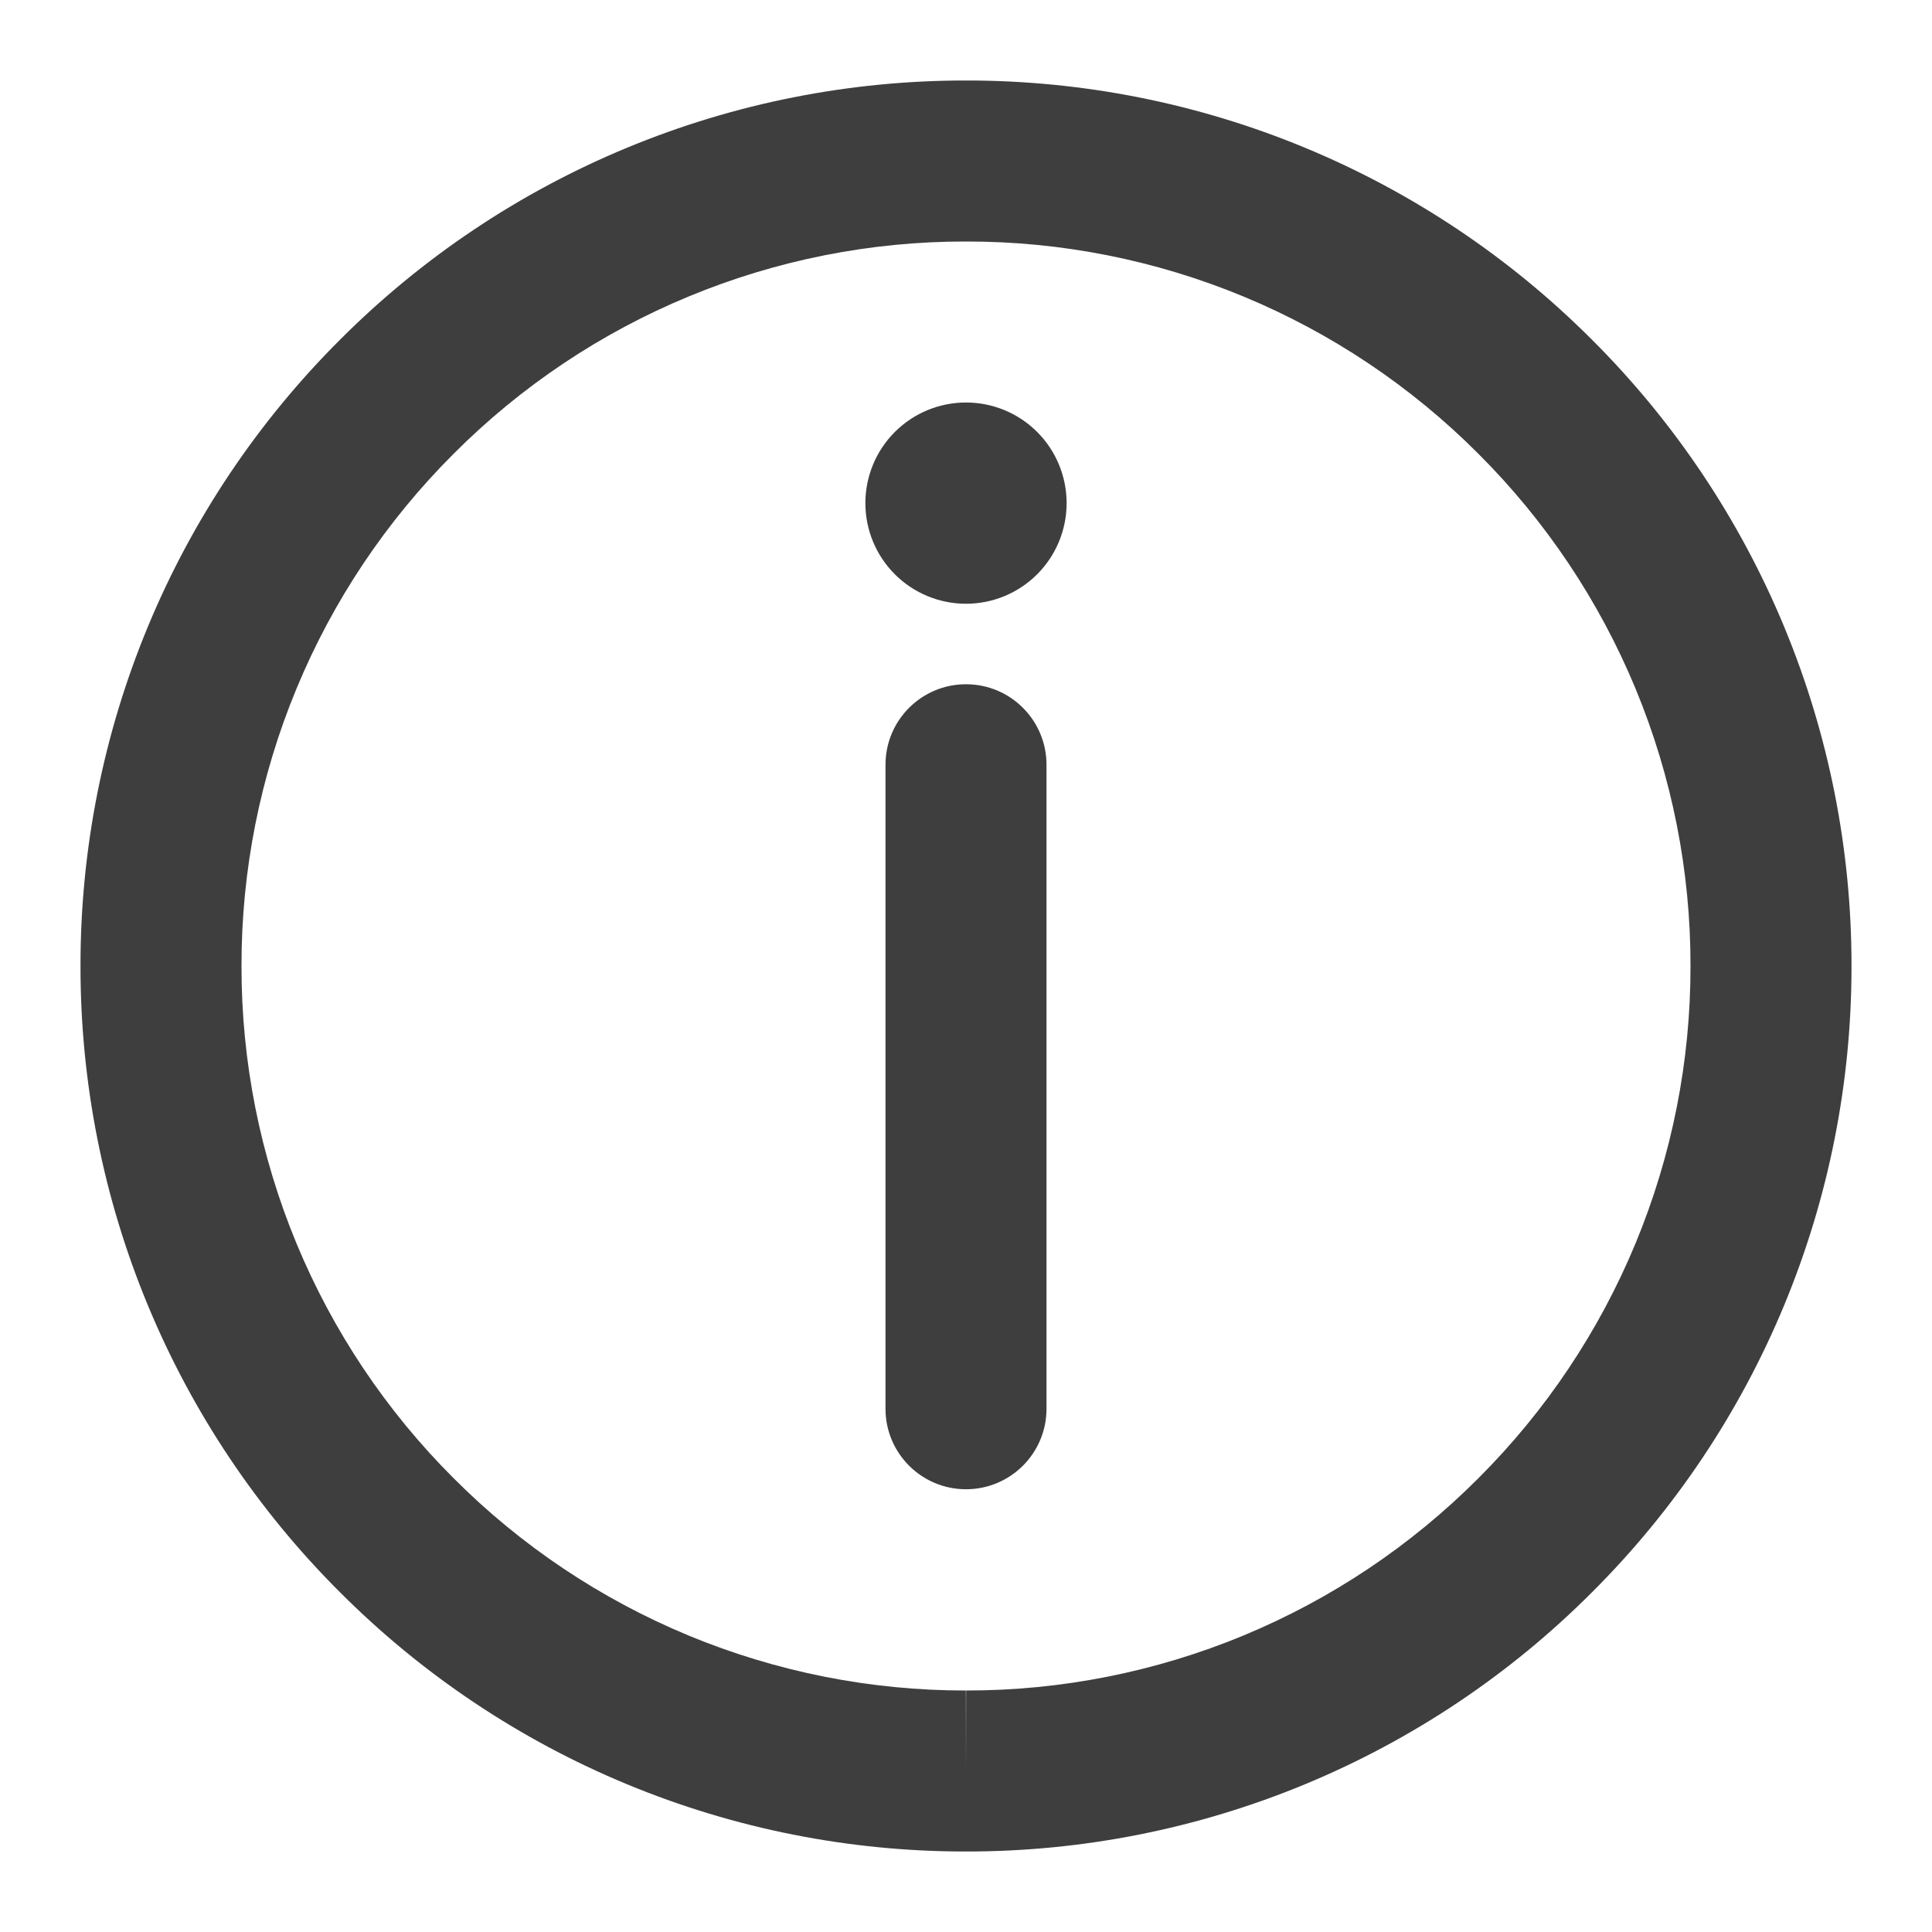
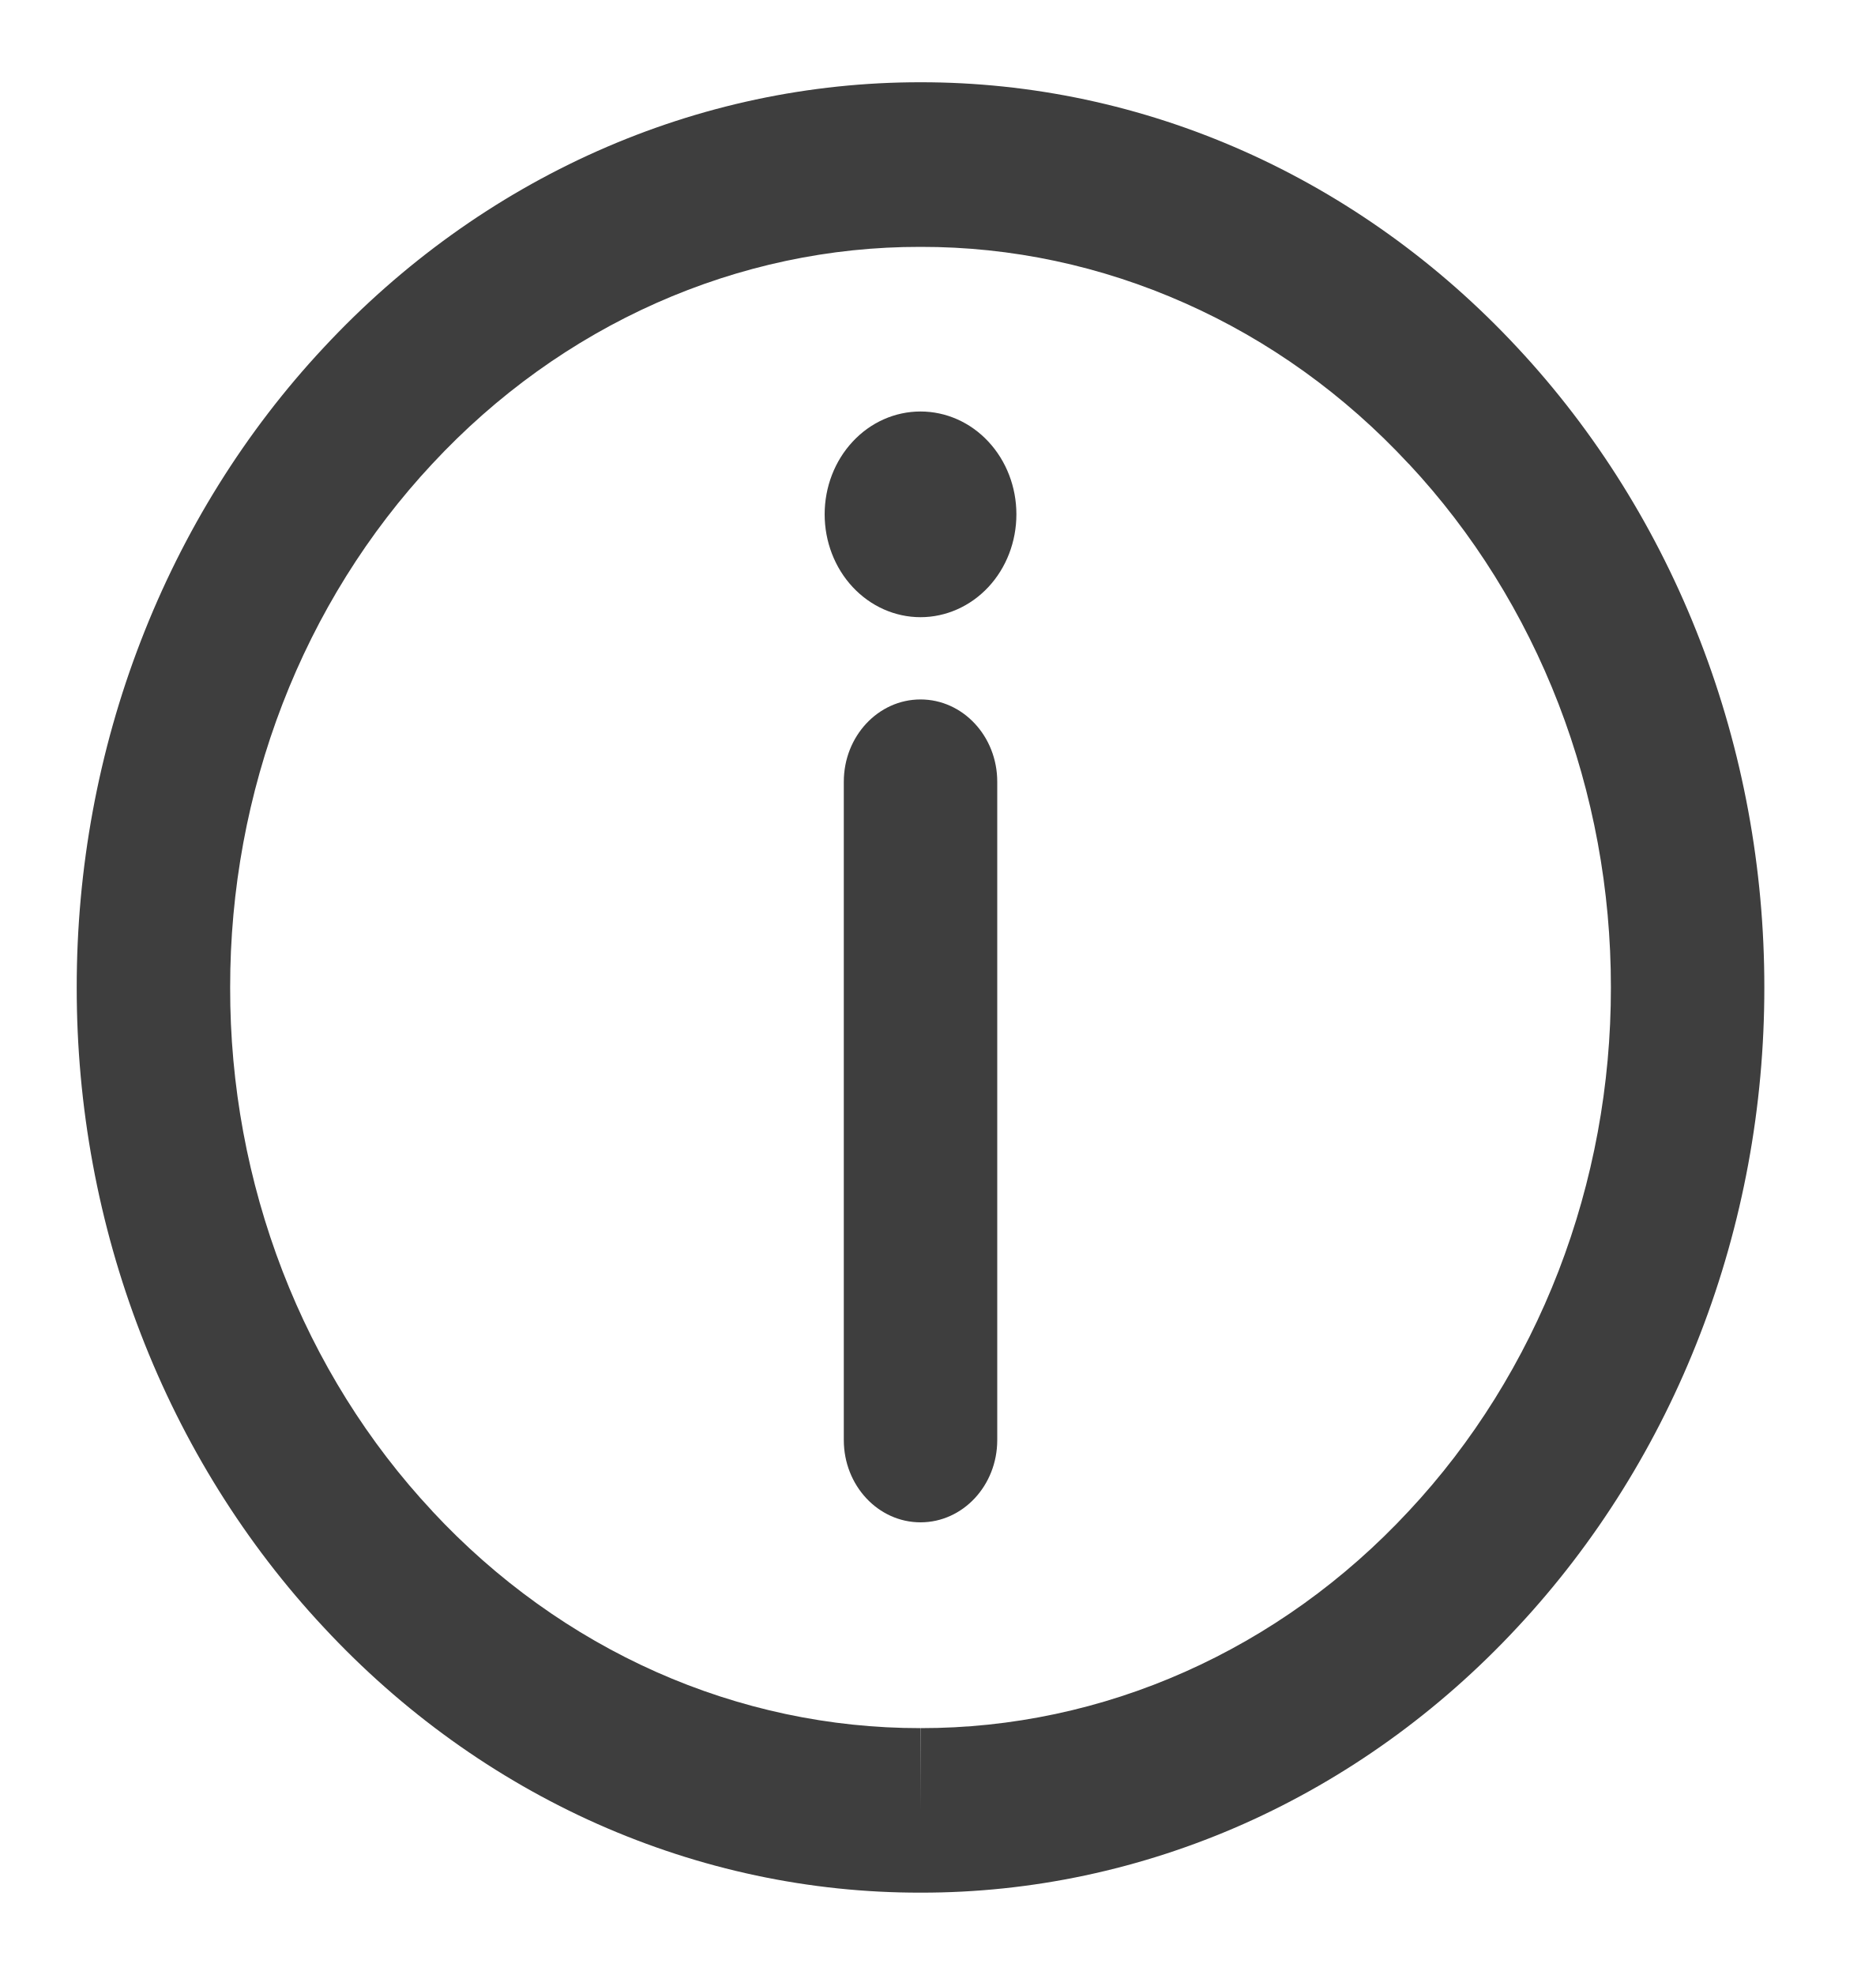
- <svg xmlns="http://www.w3.org/2000/svg" width="48" height="48" viewBox="0 0 48 48" fill="none">
-   <path fill-rule="evenodd" clip-rule="evenodd" d="M24 2C26.89 1.997 29.751 2.564 32.421 3.67C35.091 4.776 37.515 6.398 39.556 8.444C41.602 10.485 43.224 12.909 44.33 15.579C45.436 18.249 46.003 21.11 46 24C46.003 26.89 45.436 29.751 44.33 32.421C43.224 35.091 41.602 37.516 39.556 39.556C37.516 41.602 35.091 43.224 32.421 44.33C29.751 45.436 26.89 46.003 24 46C21.11 46.003 18.249 45.436 15.579 44.33C12.909 43.224 10.485 41.602 8.444 39.556C6.398 37.516 4.776 35.091 3.67 32.421C2.564 29.751 1.997 26.89 2 24C1.997 21.11 2.564 18.249 3.67 15.579C4.776 12.909 6.398 10.485 8.444 8.444C10.485 6.398 12.909 4.776 15.579 3.67C18.249 2.564 21.11 1.997 24 2ZM24 44L24.003 42C26.366 42.003 28.707 41.539 30.89 40.635C33.074 39.73 35.057 38.403 36.726 36.73L36.73 36.726C38.403 35.057 39.73 33.074 40.635 30.89C41.539 28.707 42.003 26.366 42 24.003V23.997C42.003 21.634 41.539 19.293 40.635 17.11C39.73 14.926 38.403 12.943 36.73 11.274L36.726 11.27C35.057 9.597 33.074 8.27 30.89 7.365C28.707 6.461 26.366 5.997 24.003 6H23.997C21.634 5.997 19.293 6.461 17.11 7.366C14.926 8.27 12.943 9.597 11.274 11.27L11.27 11.274C9.597 12.943 8.27 14.926 7.366 17.11C6.461 19.293 5.997 21.634 6 23.997V24.003C5.997 26.366 6.461 28.707 7.365 30.89C8.27 33.074 9.597 35.057 11.27 36.726L11.274 36.73C12.943 38.403 14.926 39.73 17.11 40.635C19.293 41.539 21.634 42.003 23.997 42L24 44Z" fill="#3E3E3E" />
-   <path fill-rule="evenodd" clip-rule="evenodd" d="M24 10C23.337 10 22.701 10.263 22.232 10.732C21.763 11.201 21.5 11.837 21.5 12.5C21.5 13.163 21.763 13.799 22.232 14.268C22.701 14.737 23.337 15 24 15C24.663 15 25.299 14.737 25.768 14.268C26.237 13.799 26.5 13.163 26.5 12.5C26.5 11.837 26.237 11.201 25.768 10.732C25.299 10.263 24.663 10 24 10Z" fill="#3E3E3E" />
-   <path fill-rule="evenodd" clip-rule="evenodd" d="M24 37C22.895 37 22 36.105 22 35L22 19C22 17.895 22.895 17 24 17C25.105 17 26 17.895 26 19L26 35C26 36.105 25.105 37 24 37Z" fill="#3E3E3E" />
+ <svg xmlns="http://www.w3.org/2000/svg" width="19" height="20" viewBox="0 0 19 20" fill="none">
+   <path fill-rule="evenodd" clip-rule="evenodd" d="M9.323 0.833C10.445 0.832 11.557 1.068 12.594 1.529C13.631 1.99 14.573 2.666 15.366 3.518C16.16 4.368 16.791 5.379 17.22 6.491C17.65 7.603 17.87 8.796 17.869 10C17.87 11.204 17.65 12.396 17.22 13.508C16.791 14.621 16.16 15.631 15.366 16.481C14.573 17.334 13.631 18.01 12.594 18.471C11.557 18.931 10.445 19.168 9.323 19.166C8.2 19.168 7.089 18.931 6.052 18.471C5.015 18.01 4.073 17.334 3.28 16.481C2.485 15.631 1.855 14.621 1.426 13.508C0.996 12.396 0.776 11.204 0.777 10C0.776 8.796 0.996 7.603 1.426 6.491C1.855 5.379 2.485 4.368 3.28 3.518C4.073 2.666 5.015 1.99 6.052 1.529C7.089 1.068 8.2 0.832 9.323 0.833ZM9.323 18.333L9.324 17.5C10.242 17.501 11.151 17.308 11.999 16.931C12.848 16.554 13.618 16.001 14.266 15.304L14.268 15.302C14.918 14.607 15.433 13.78 15.785 12.871C16.136 11.961 16.316 10.986 16.315 10.001V9.999C16.316 9.014 16.136 8.039 15.785 7.129C15.433 6.219 14.918 5.393 14.268 4.697L14.266 4.696C13.618 3.998 12.848 3.445 11.999 3.069C11.151 2.692 10.242 2.498 9.324 2.5H9.322C8.404 2.498 7.495 2.692 6.646 3.069C5.798 3.446 5.028 3.998 4.379 4.696L4.378 4.697C3.728 5.393 3.212 6.219 2.861 7.129C2.51 8.039 2.33 9.014 2.331 9.999V10.001C2.329 10.986 2.51 11.961 2.861 12.871C3.212 13.78 3.728 14.607 4.378 15.302L4.379 15.304C5.028 16.001 5.798 16.554 6.646 16.931C7.495 17.308 8.404 17.501 9.322 17.5L9.323 18.333Z" fill="#3E3E3E" />
+   <path fill-rule="evenodd" clip-rule="evenodd" d="M9.323 4.167C9.065 4.167 8.818 4.276 8.636 4.472C8.454 4.667 8.352 4.932 8.352 5.208C8.352 5.485 8.454 5.75 8.636 5.945C8.818 6.14 9.065 6.25 9.323 6.25C9.58 6.25 9.828 6.14 10.01 5.945C10.192 5.75 10.294 5.485 10.294 5.208C10.294 4.932 10.192 4.667 10.01 4.472C9.828 4.276 9.58 4.167 9.323 4.167V4.167Z" fill="#3E3E3E" />
+   <path fill-rule="evenodd" clip-rule="evenodd" d="M9.323 15.416C8.894 15.416 8.546 15.043 8.546 14.583L8.546 7.916C8.546 7.456 8.894 7.083 9.323 7.083C9.752 7.083 10.1 7.456 10.1 7.916L10.1 14.583C10.1 15.043 9.752 15.416 9.323 15.416Z" fill="#3E3E3E" />
</svg>
